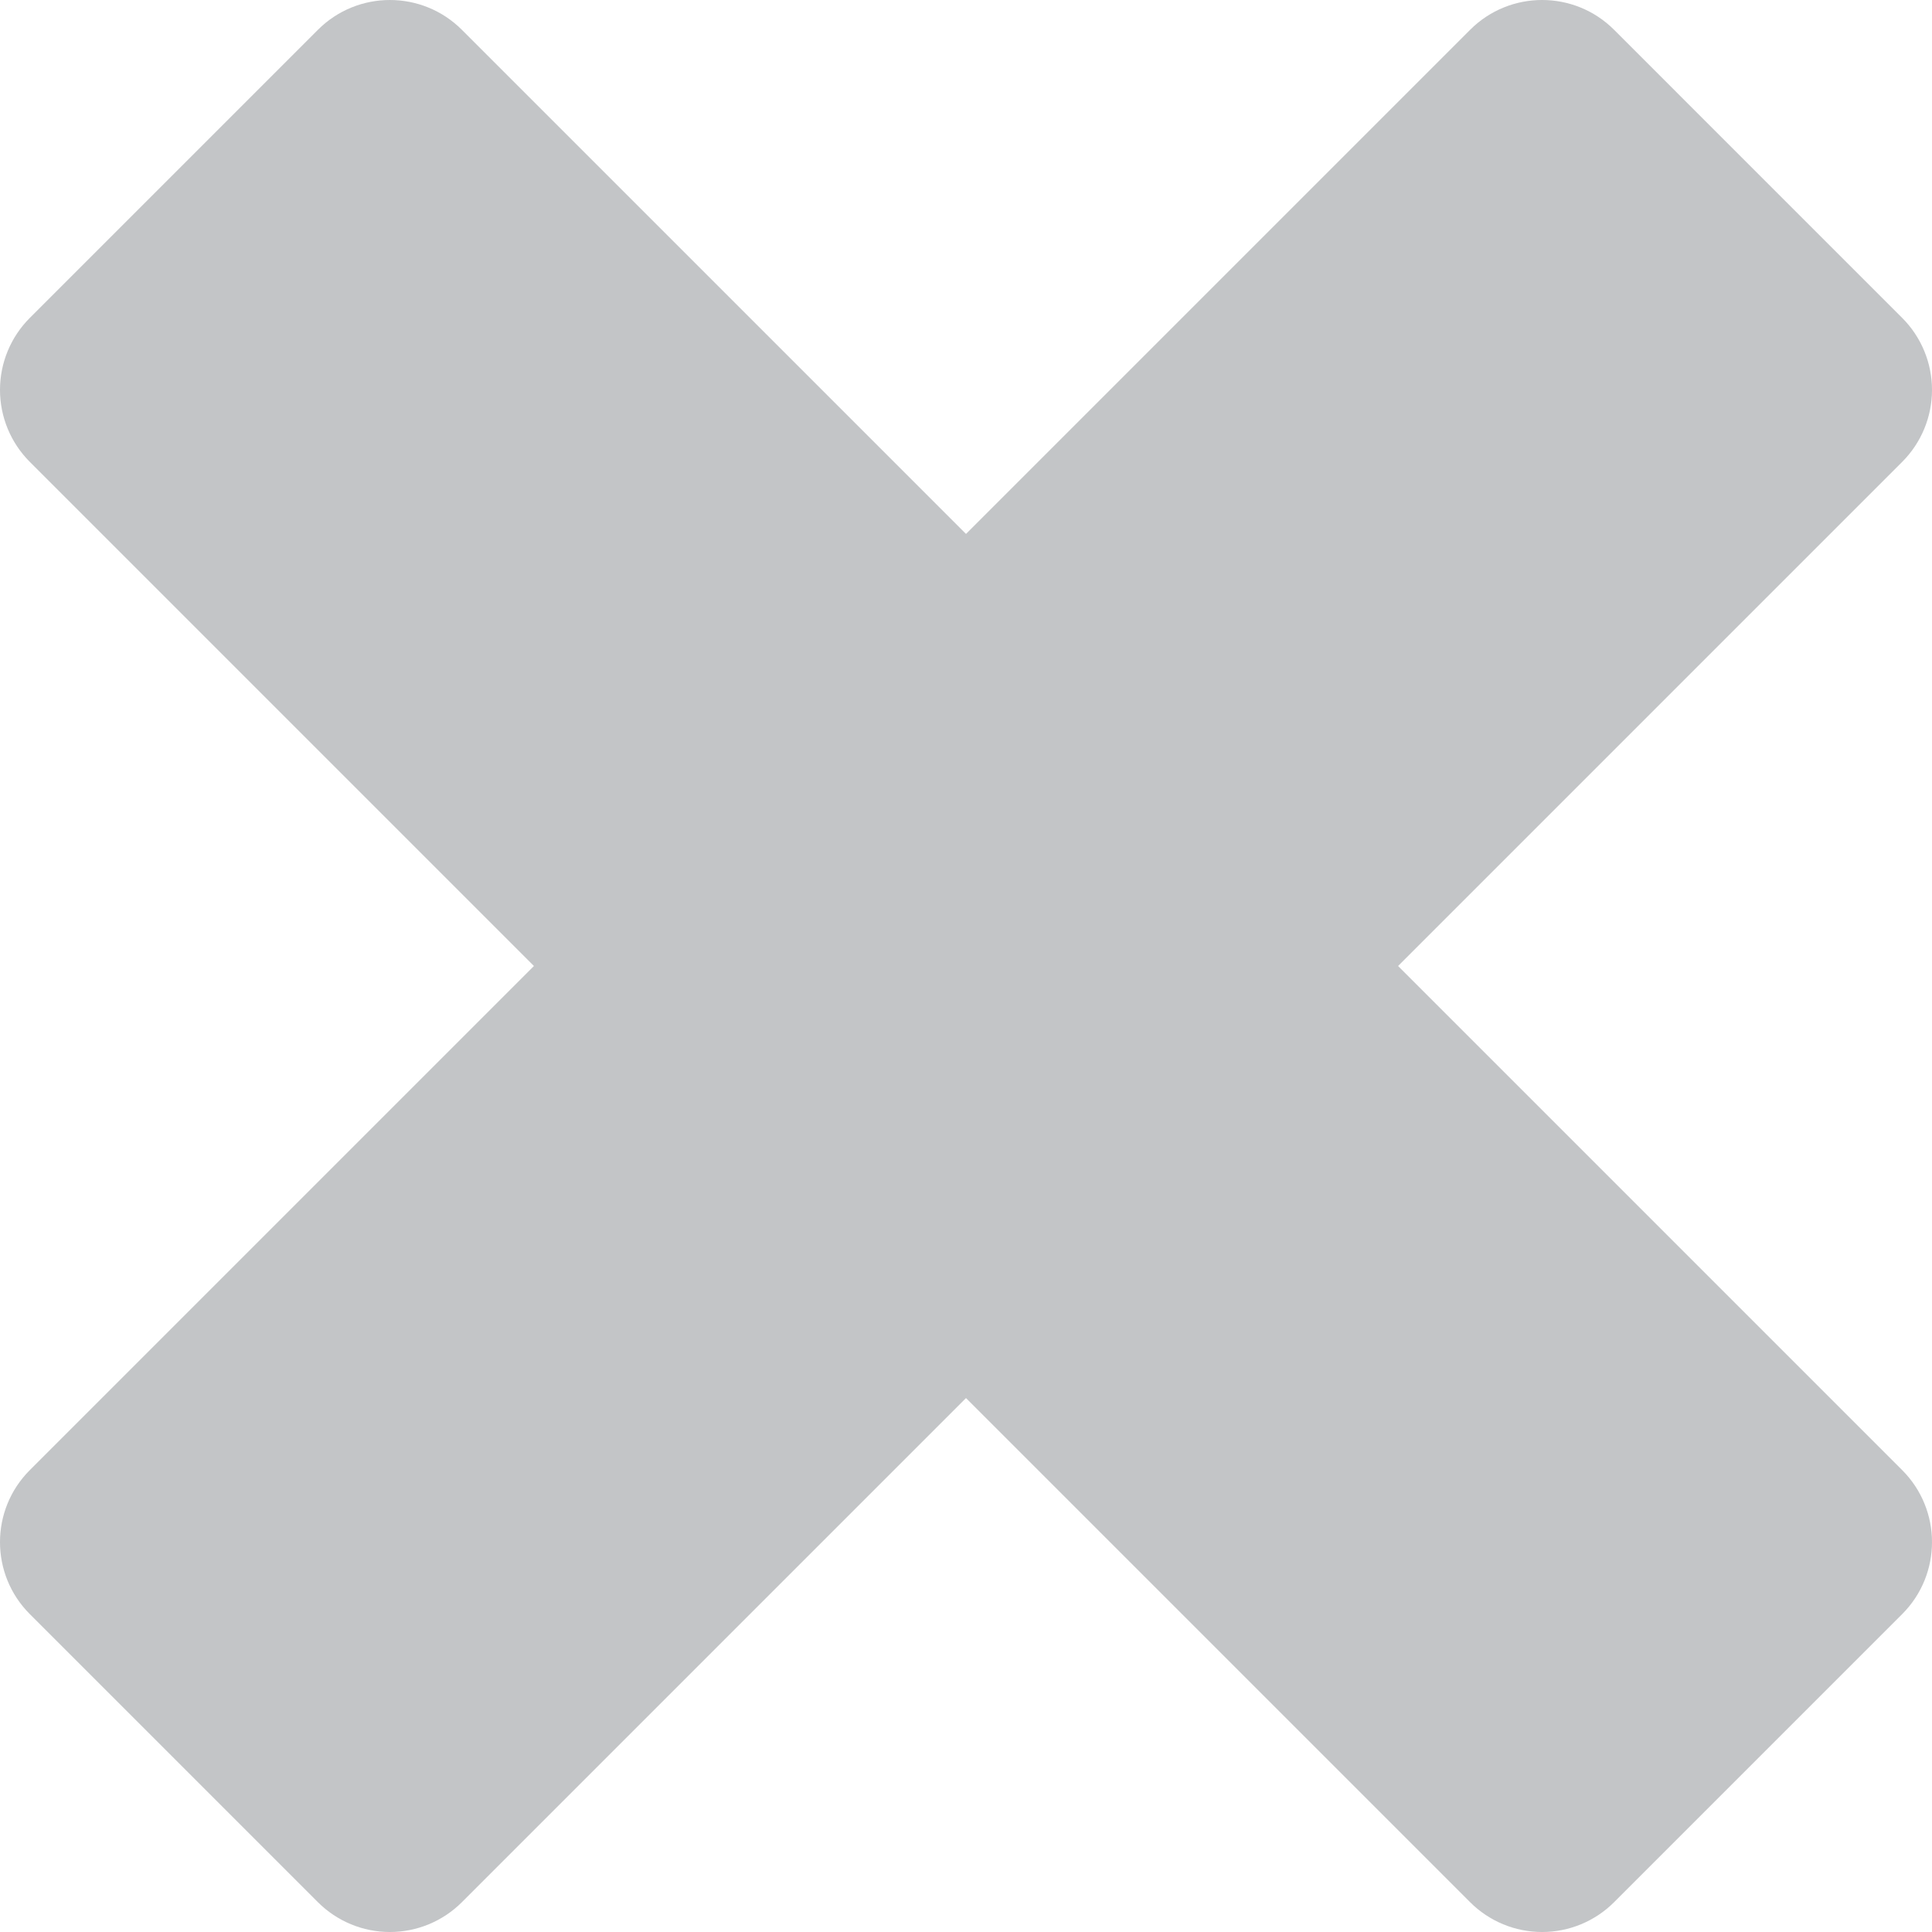
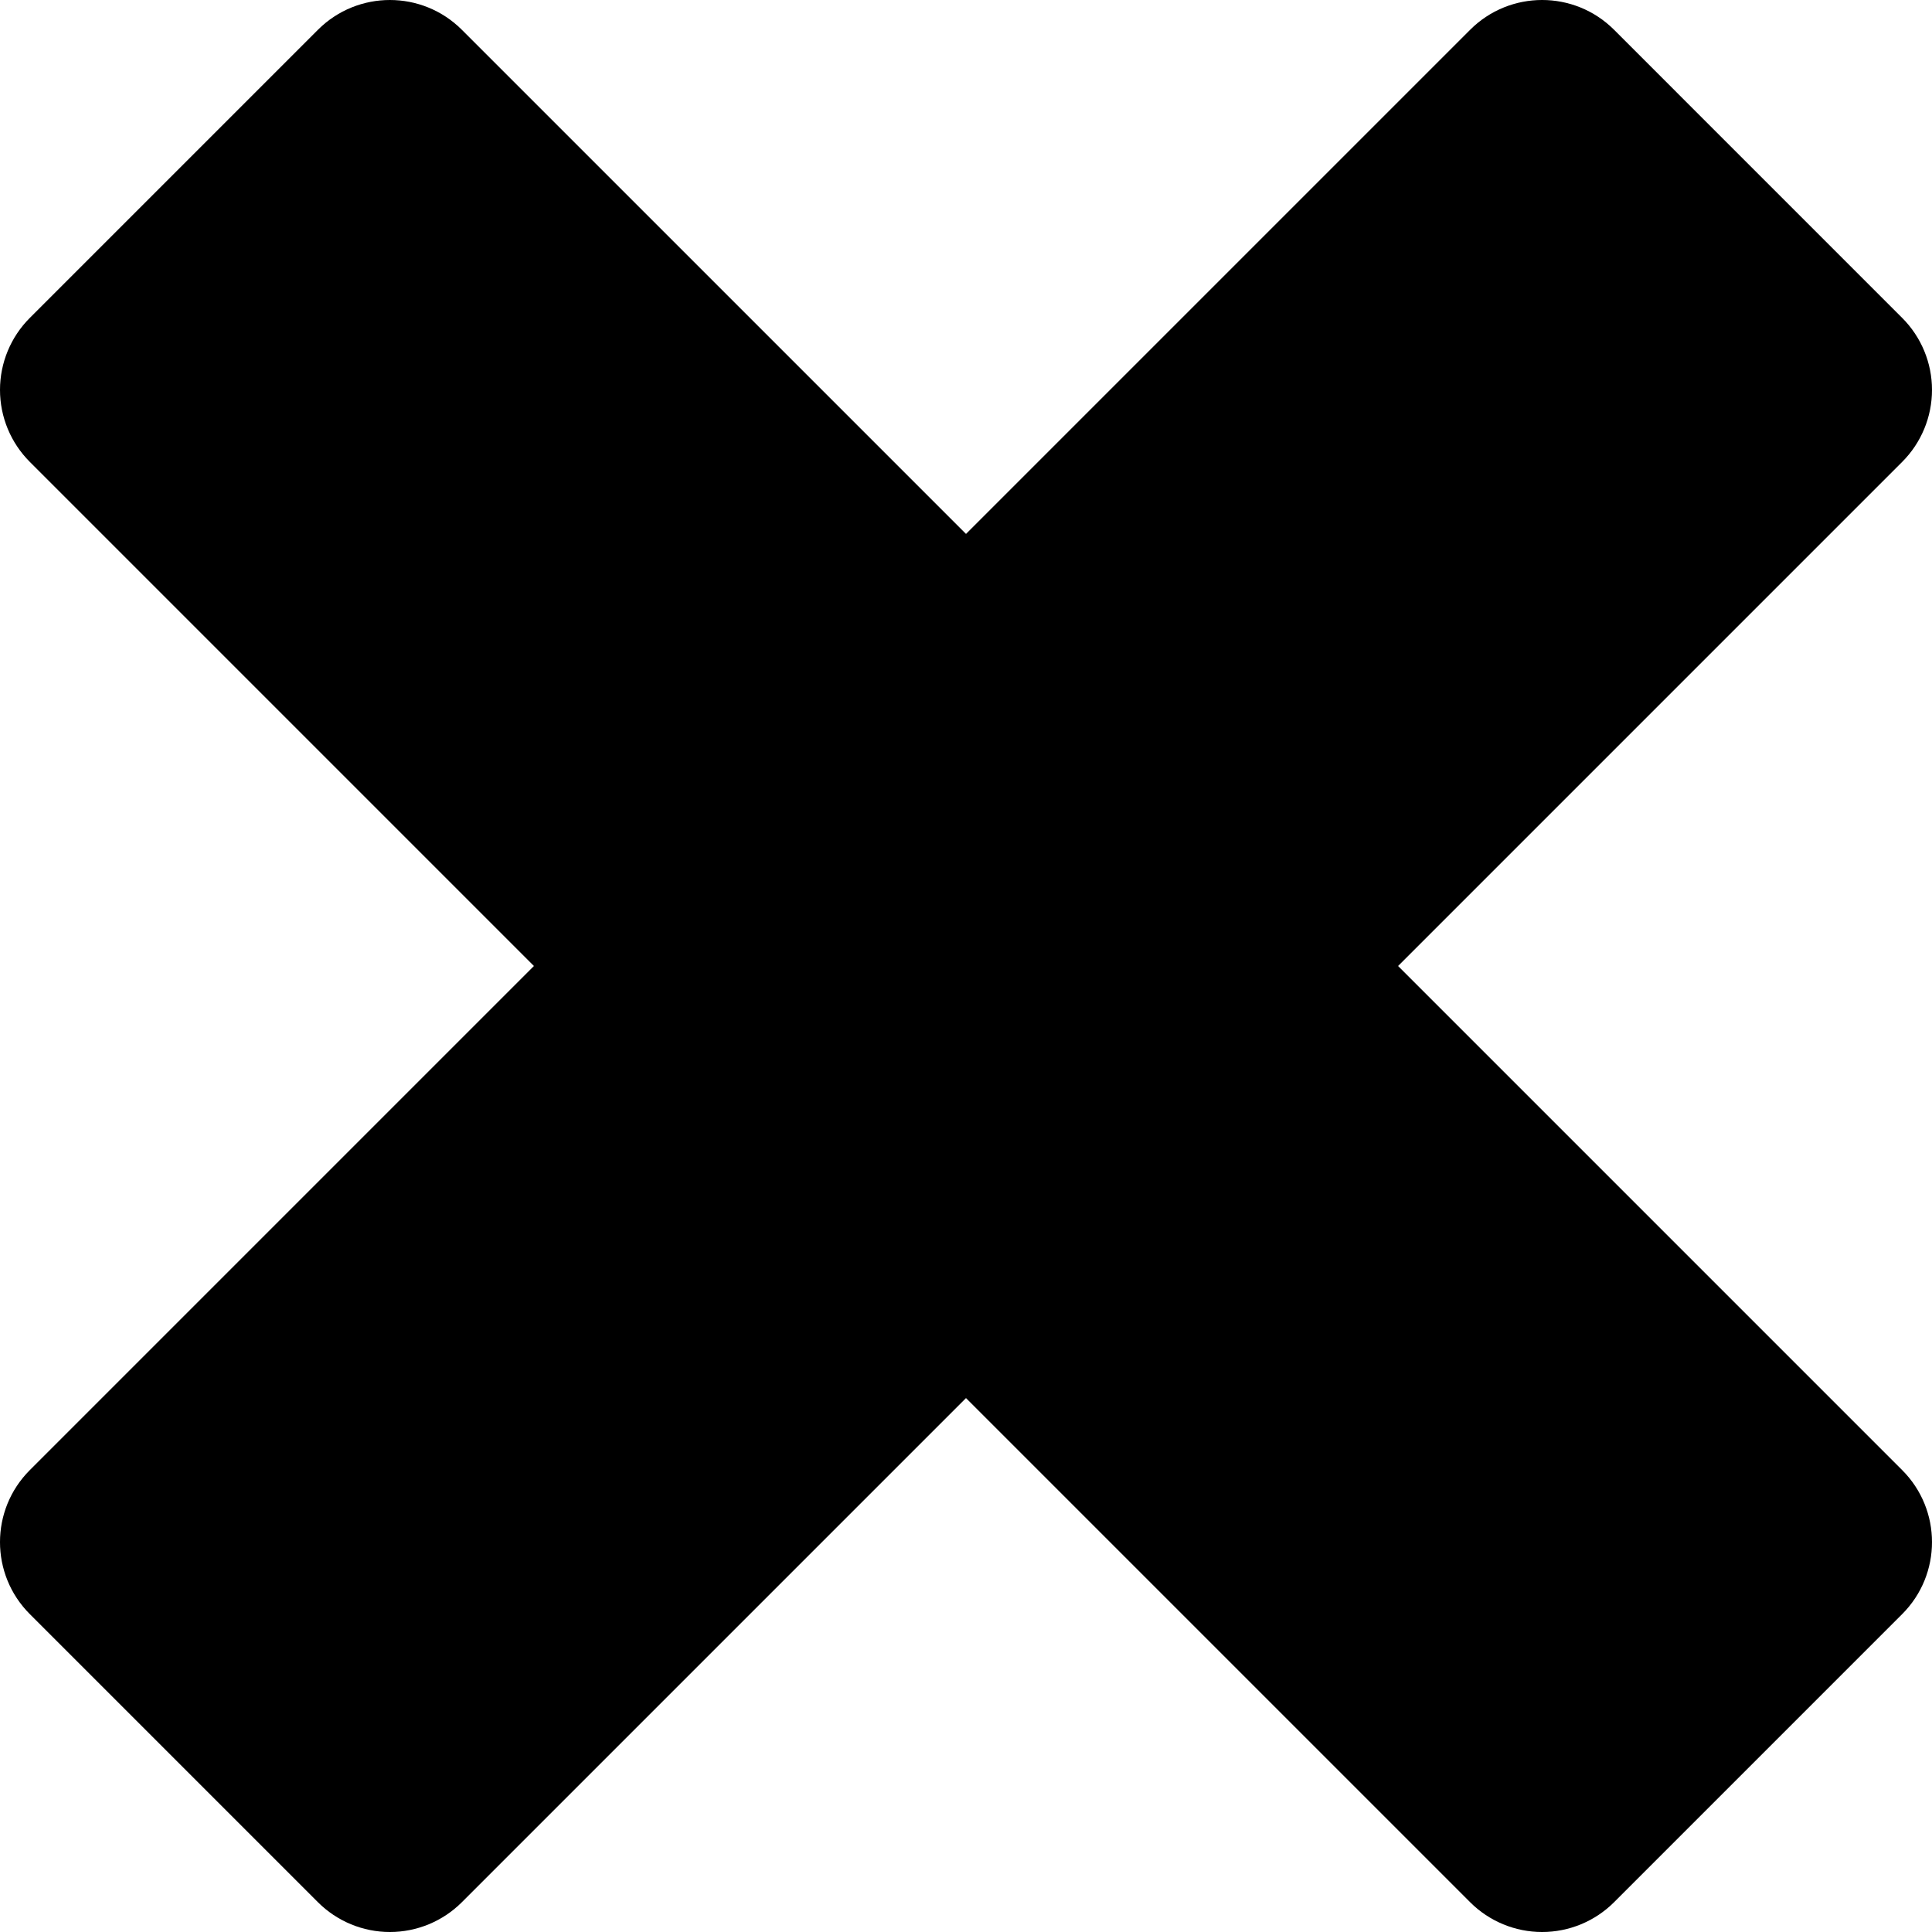
- <svg xmlns="http://www.w3.org/2000/svg" version="1.1" id="Layer_1" x="0px" y="0px" viewBox="0 0 284.559 284.559" fill="#c3c5c7" style="enable-background:new 0 0 284.559 284.559;" xml:space="preserve">
+ <svg xmlns="http://www.w3.org/2000/svg" version="1.1" id="Layer_1" x="0px" y="0px" viewBox="0 0 284.559 284.559" fill="black" style="enable-background:new 0 0 284.559 284.559;" xml:space="preserve">
  <path id="XMLID_90_" d="M4.394,237.739l42.427,42.427c2.812,2.813,6.629,4.394,10.606,4.394c3.978,0,7.794-1.581,10.606-4.394  l74.246-74.246l74.246,74.246c2.813,2.813,6.629,4.394,10.606,4.394c3.978,0,7.794-1.581,10.607-4.394l42.427-42.427  c5.858-5.858,5.858-15.355,0-21.213L205.92,142.28l74.245-74.247c2.814-2.813,4.394-6.628,4.394-10.606  c0-3.979-1.58-7.794-4.394-10.607L237.739,4.393c-5.857-5.858-15.356-5.858-21.213,0.001L142.28,78.639L68.033,4.394  c-5.857-5.858-15.356-5.858-21.213,0L4.394,46.82C1.58,49.633,0,53.448,0,57.426c0,3.978,1.58,7.793,4.394,10.606l74.245,74.247  L4.394,216.526C-1.465,222.384-1.465,231.881,4.394,237.739z" />
  <g>
</g>
  <g>
</g>
  <g>
</g>
  <g>
</g>
  <g>
</g>
  <g>
</g>
  <g>
</g>
  <g>
</g>
  <g>
</g>
  <g>
</g>
  <g>
</g>
  <g>
</g>
  <g>
</g>
  <g>
</g>
  <g>
</g>
</svg>
